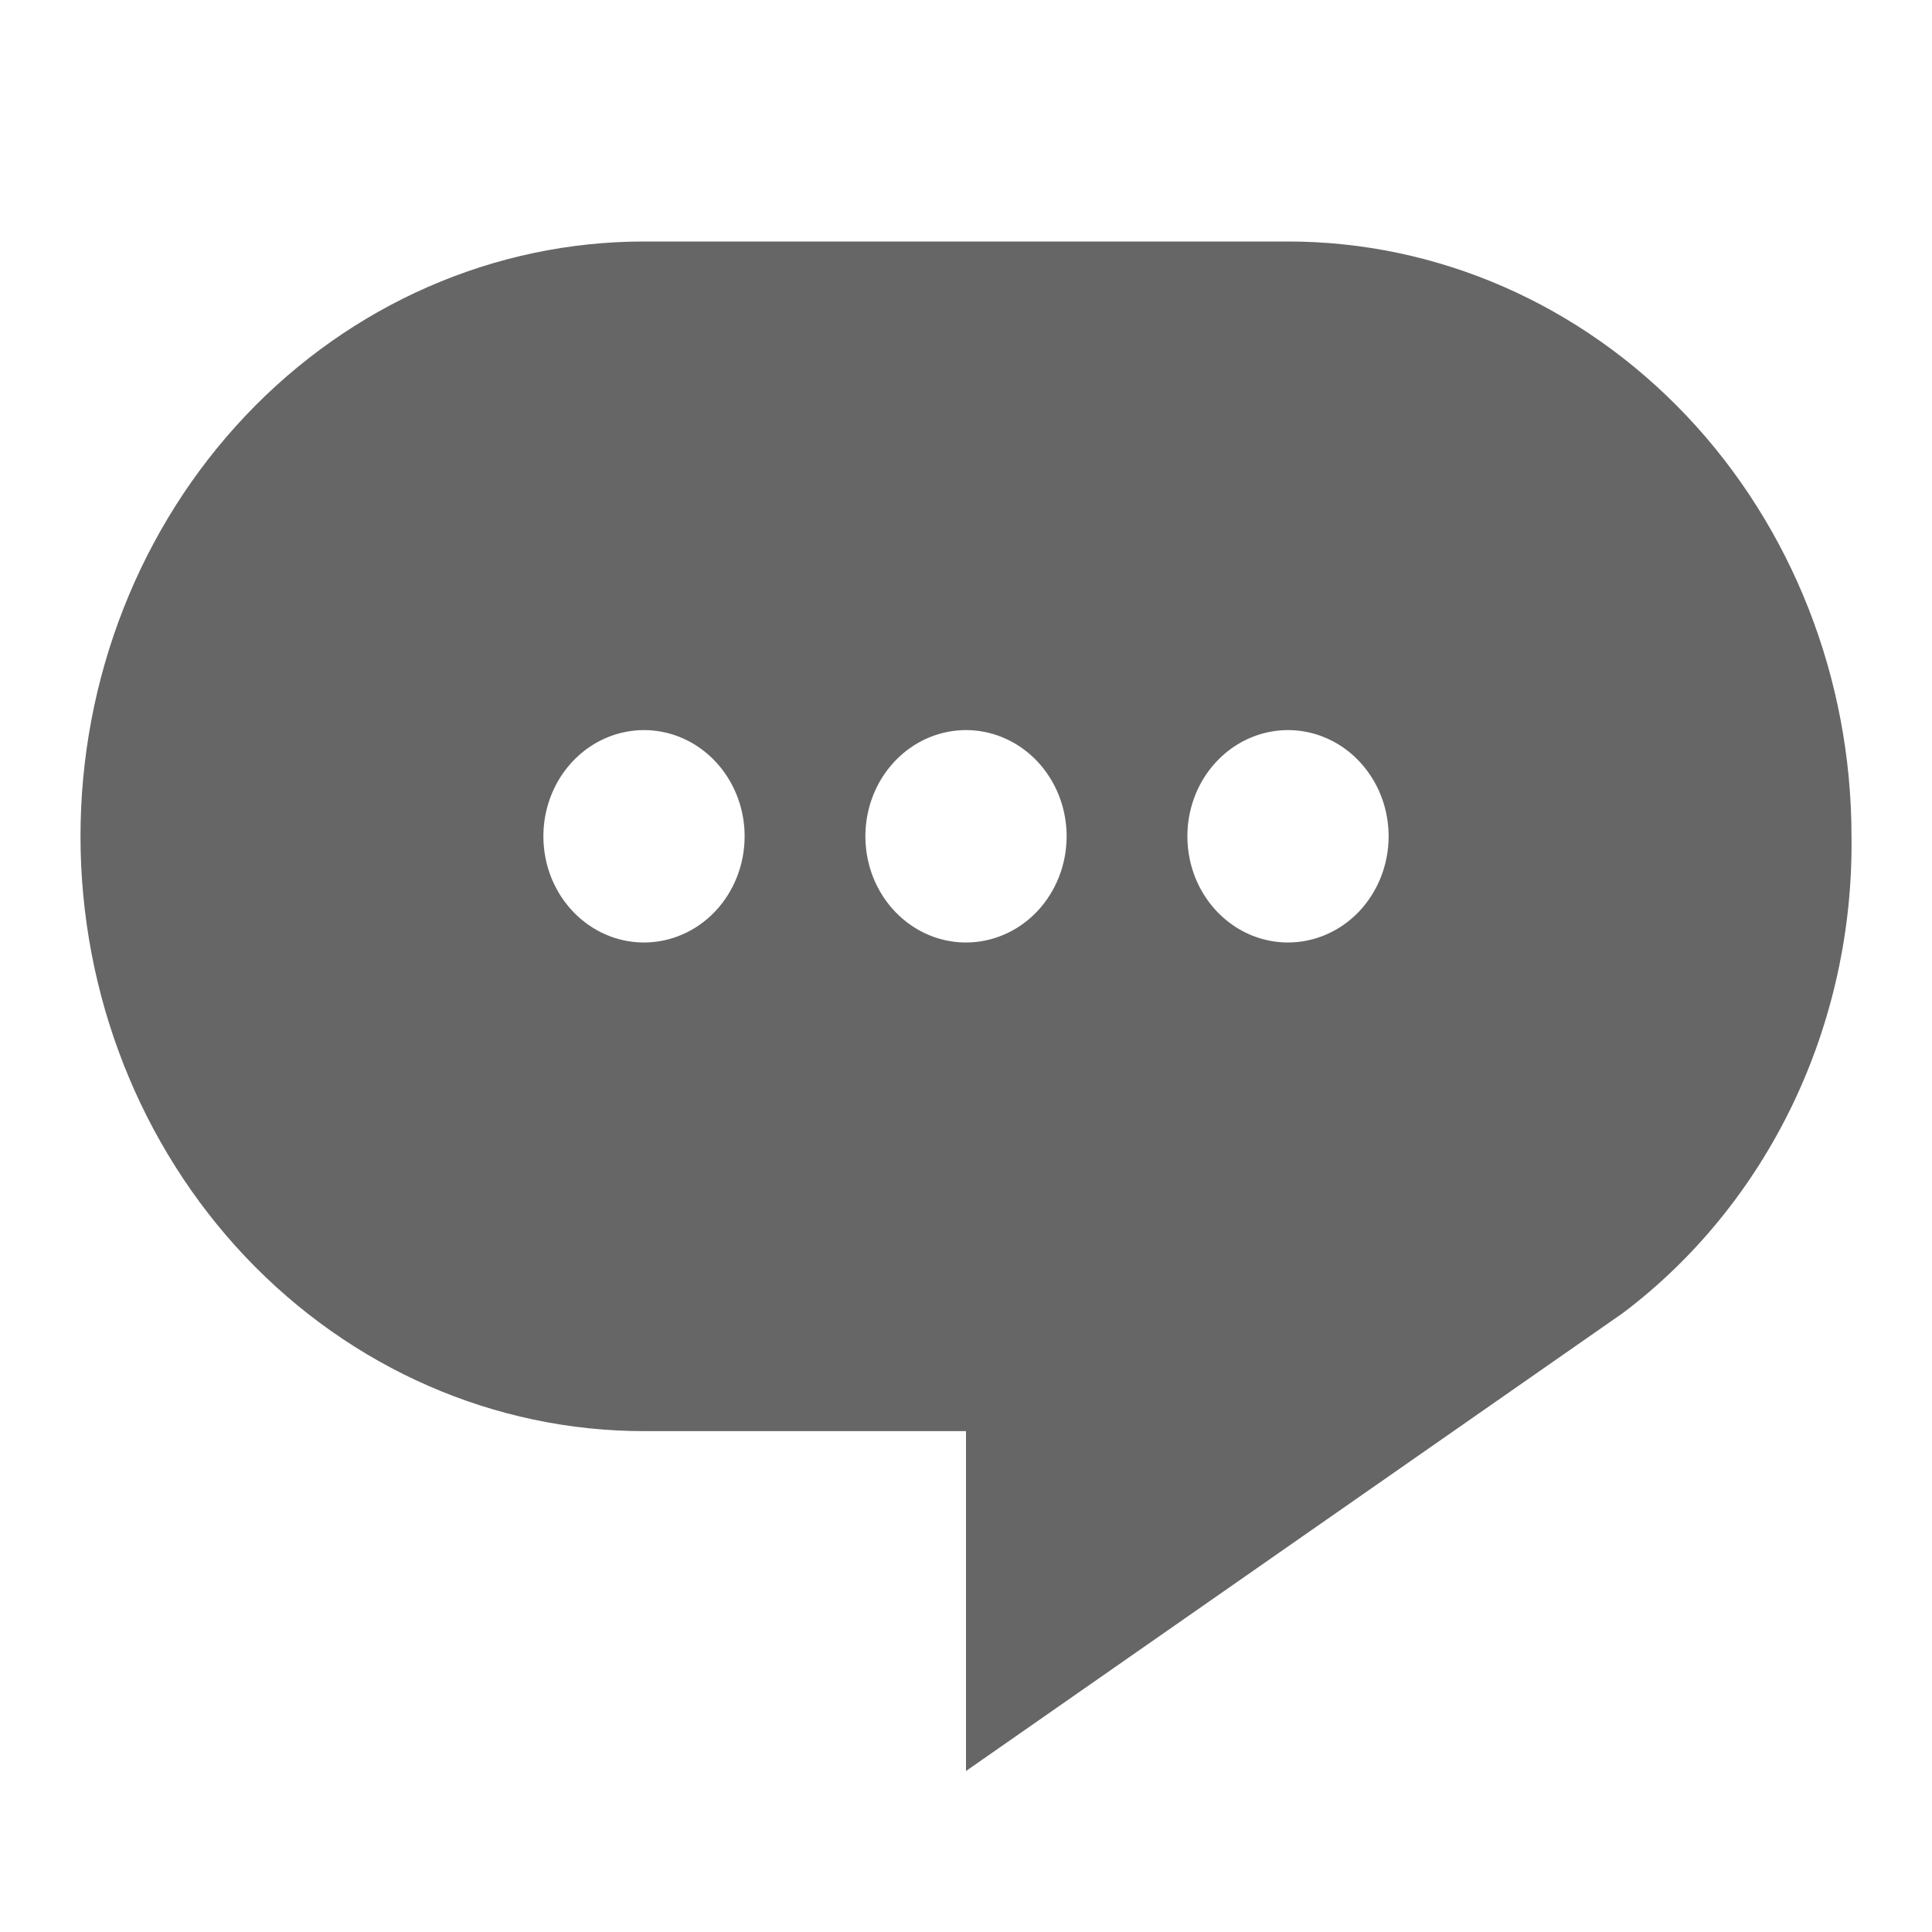
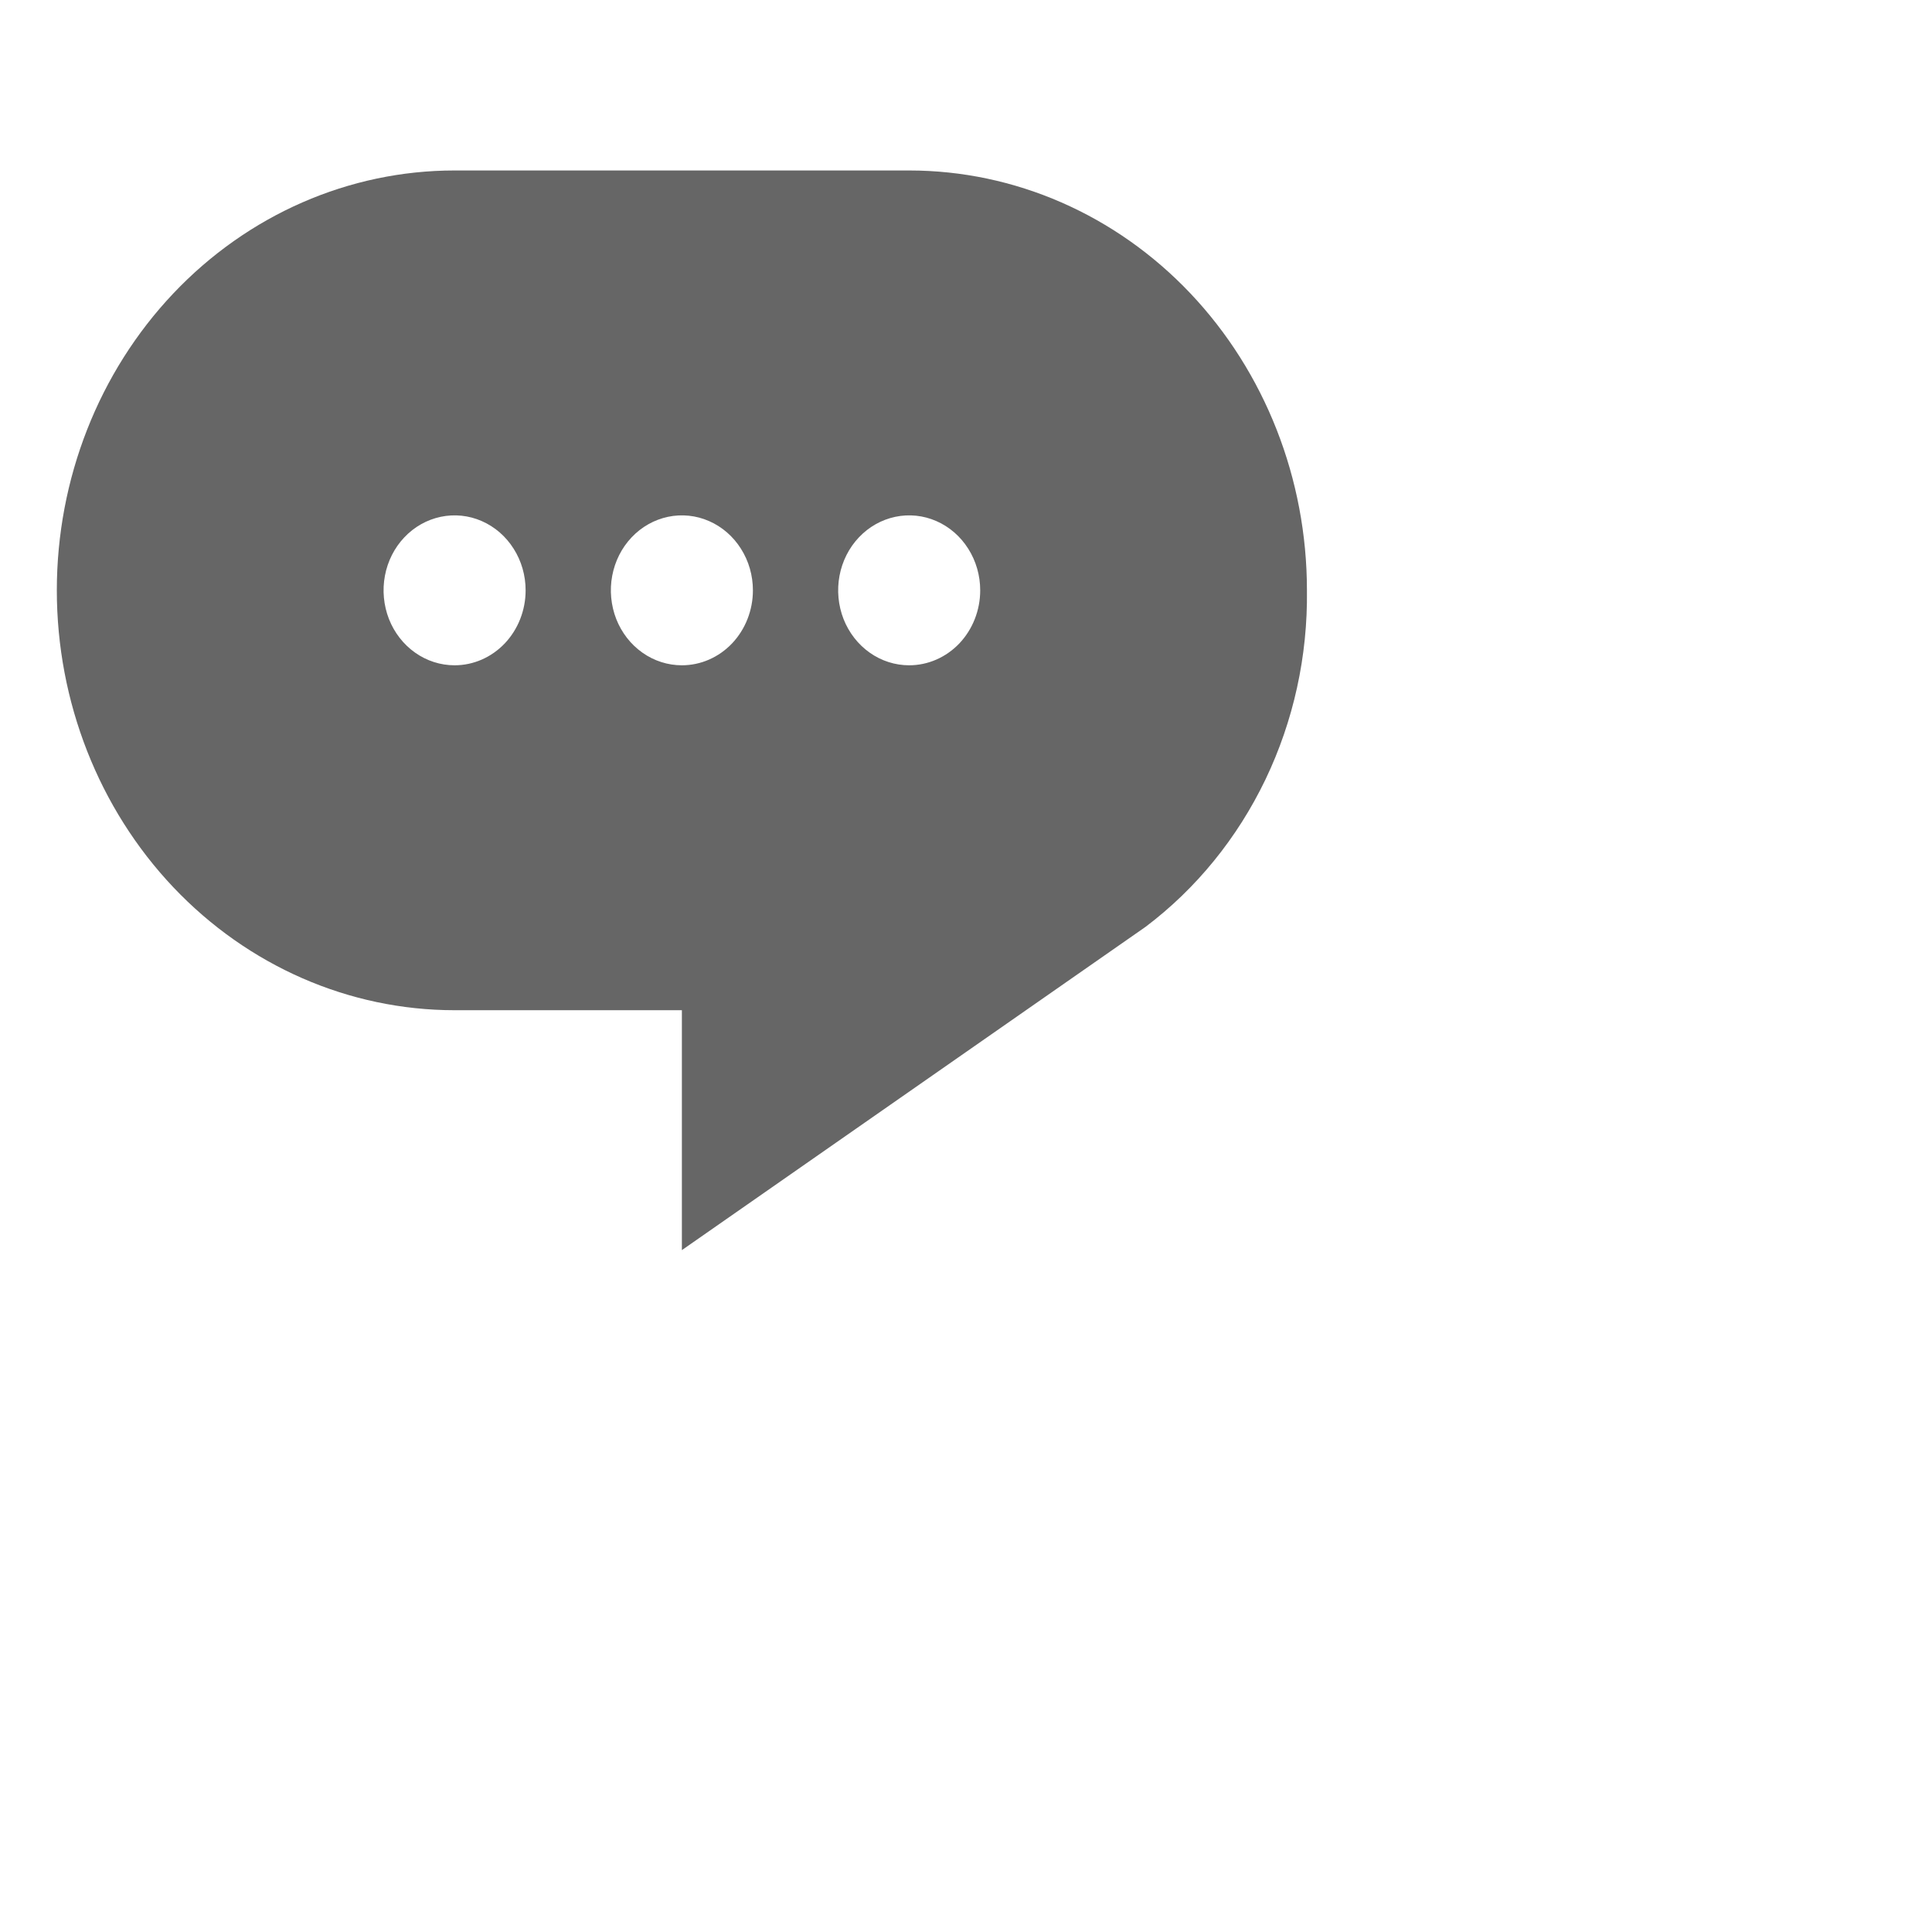
- <svg xmlns="http://www.w3.org/2000/svg" height="24" width="24" fill="rgba(0,0,0,0.6)">
+ <svg xmlns="http://www.w3.org/2000/svg" height="34" width="34" fill="rgba(0,0,0,0.6)">
  <path d="M16 3H8C6.143 3 4.363 3.778 3.05 5.164C1.738 6.55 1 8.429 1 10.389C1 12.348 1.738 14.228 3.05 15.614C4.363 16.999 6.143 17.778 8 17.778H12V22L20.16 16.311C21.051 15.639 21.775 14.749 22.27 13.718C22.764 12.687 23.015 11.545 23 10.389C23 8.429 22.262 6.55 20.95 5.164C19.637 3.778 17.857 3 16 3ZM8 11.708C7.753 11.708 7.511 11.631 7.306 11.486C7.1 11.341 6.94 11.135 6.845 10.894C6.751 10.653 6.726 10.387 6.774 10.132C6.822 9.876 6.941 9.64 7.116 9.456C7.291 9.271 7.514 9.146 7.756 9.095C7.999 9.044 8.25 9.07 8.478 9.17C8.707 9.27 8.902 9.439 9.039 9.656C9.177 9.873 9.25 10.128 9.25 10.389C9.25 10.739 9.118 11.074 8.884 11.322C8.649 11.569 8.332 11.708 8 11.708ZM12 11.708C11.753 11.708 11.511 11.631 11.306 11.486C11.1 11.341 10.94 11.135 10.845 10.894C10.751 10.653 10.726 10.387 10.774 10.132C10.822 9.876 10.941 9.64 11.116 9.456C11.291 9.271 11.514 9.146 11.756 9.095C11.999 9.044 12.25 9.07 12.478 9.17C12.707 9.27 12.902 9.439 13.039 9.656C13.177 9.873 13.25 10.128 13.25 10.389C13.25 10.739 13.118 11.074 12.884 11.322C12.649 11.569 12.332 11.708 12 11.708ZM16 11.708C15.753 11.708 15.511 11.631 15.306 11.486C15.1 11.341 14.94 11.135 14.845 10.894C14.751 10.653 14.726 10.387 14.774 10.132C14.822 9.876 14.941 9.64 15.116 9.456C15.291 9.271 15.514 9.146 15.756 9.095C15.999 9.044 16.25 9.07 16.478 9.17C16.707 9.27 16.902 9.439 17.039 9.656C17.177 9.873 17.25 10.128 17.25 10.389C17.25 10.739 17.118 11.074 16.884 11.322C16.649 11.569 16.331 11.708 16 11.708Z" />
</svg>
